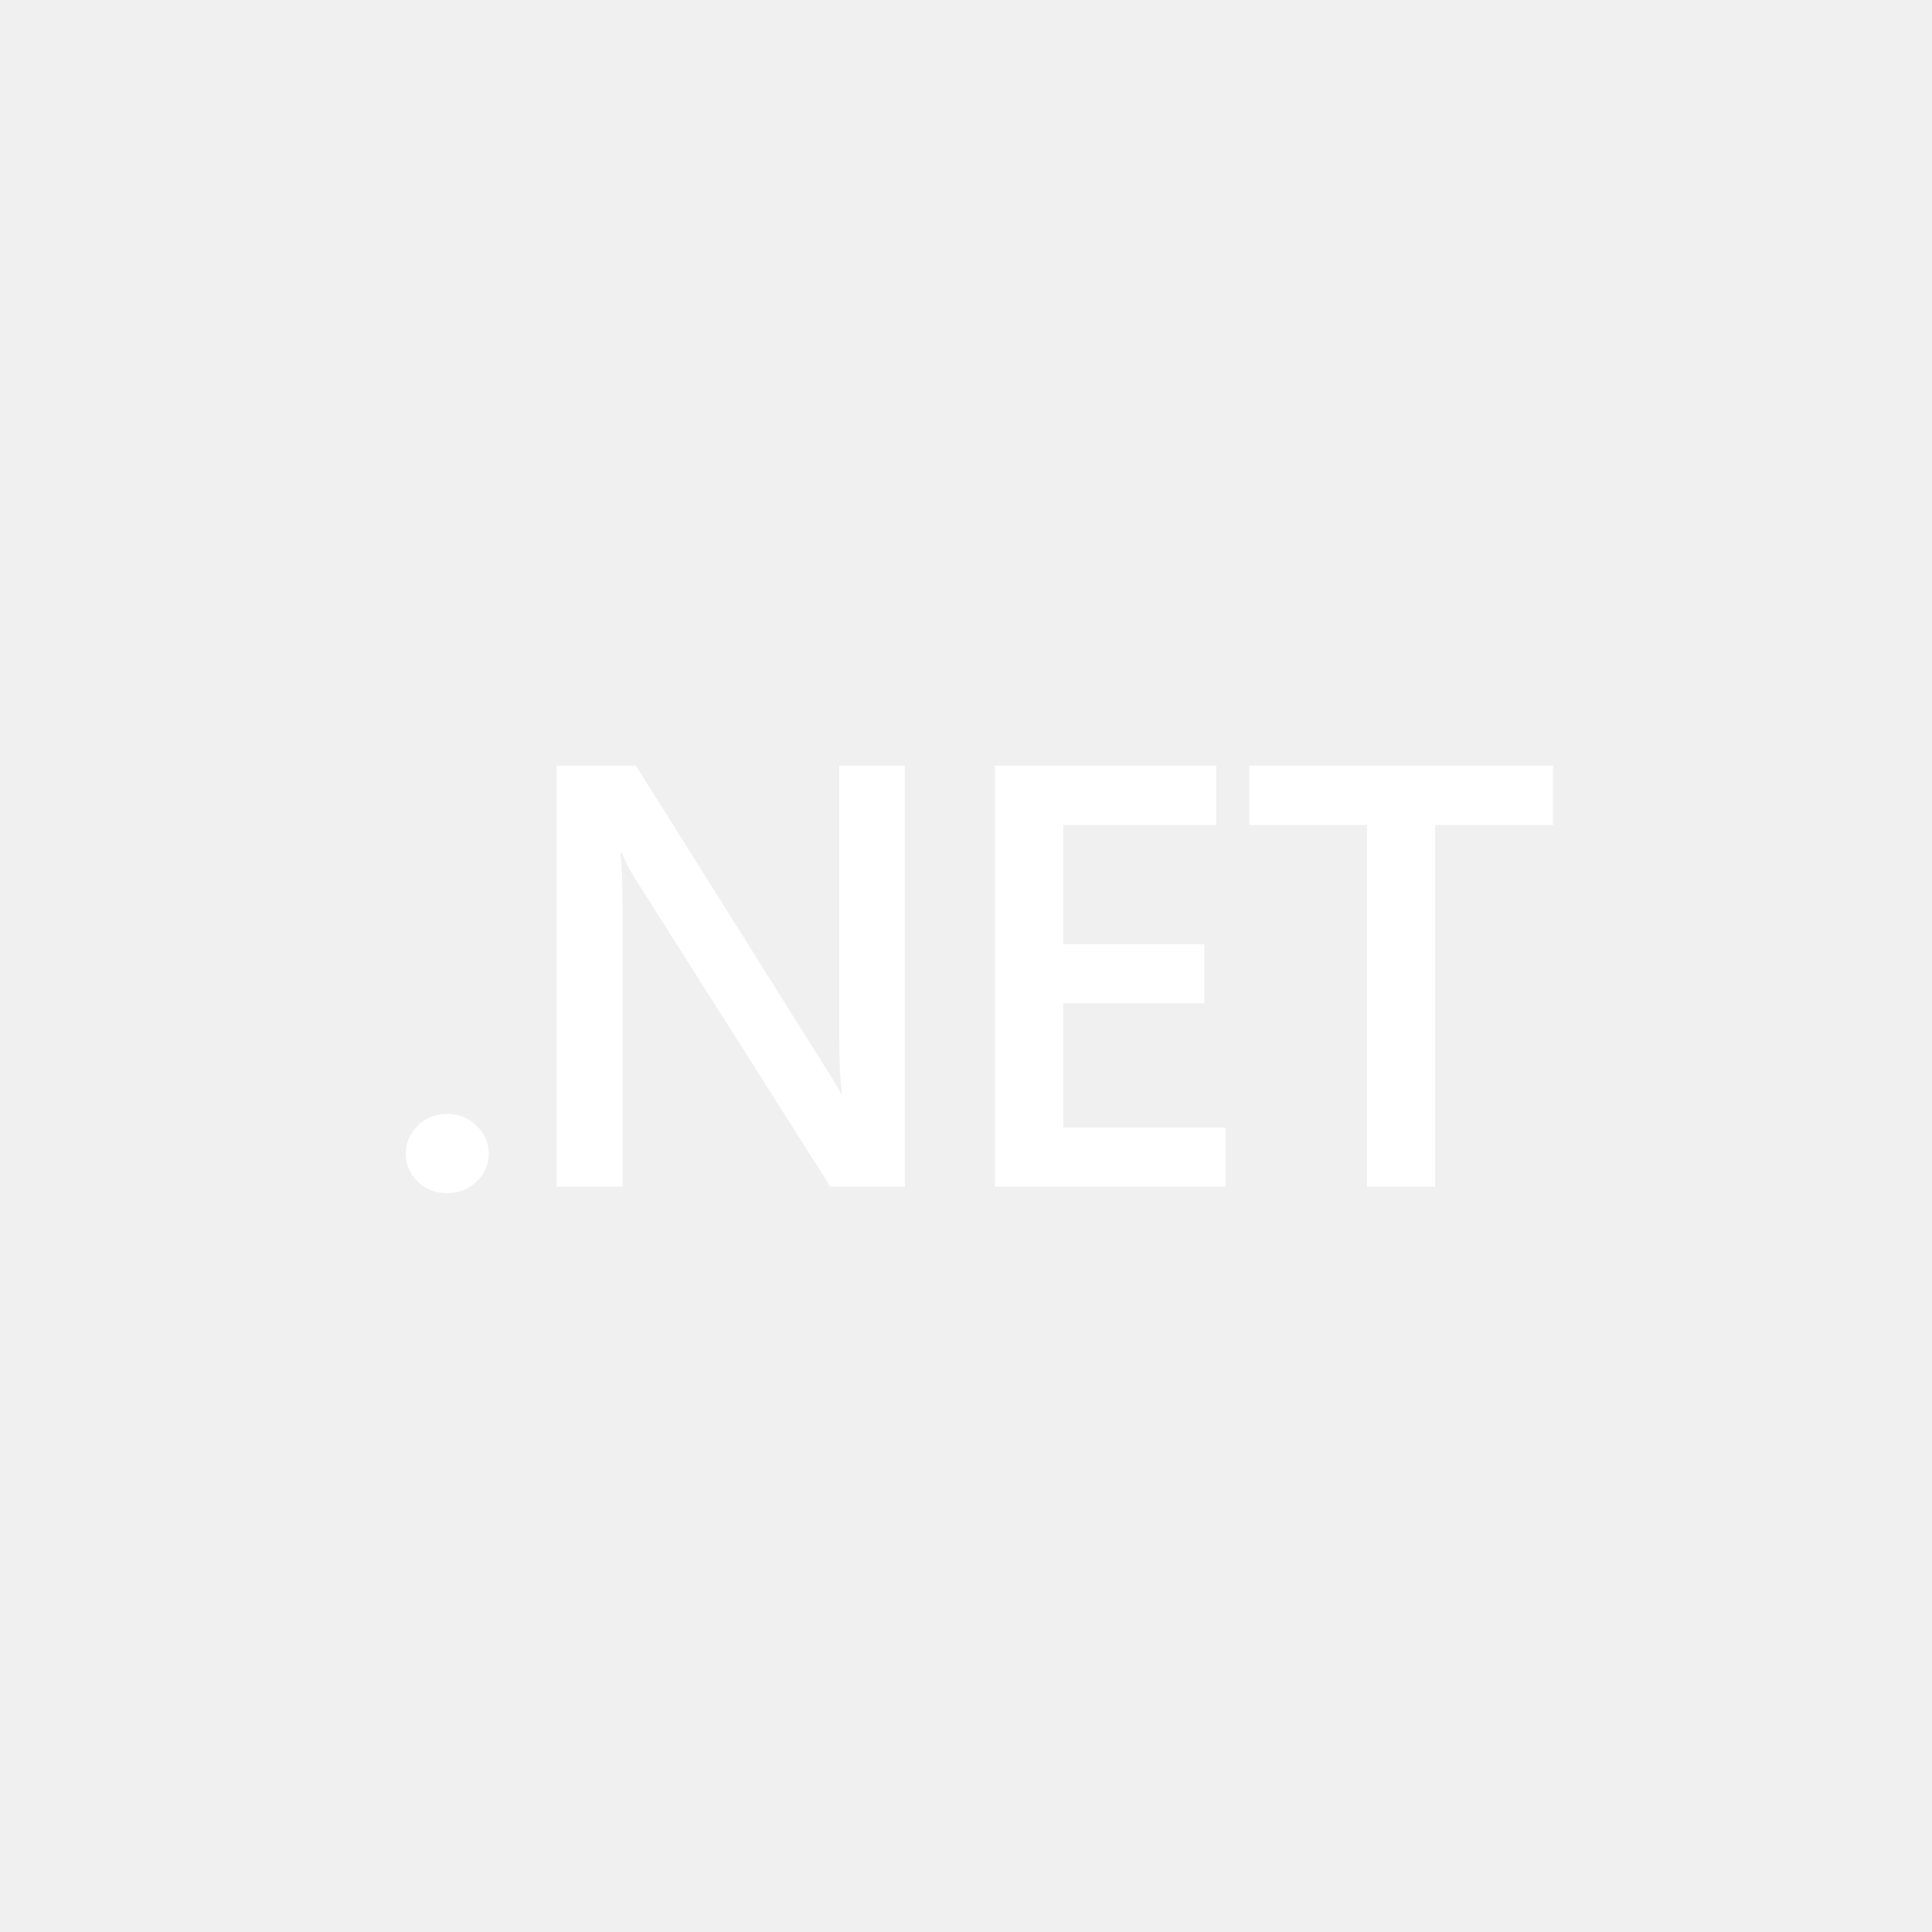
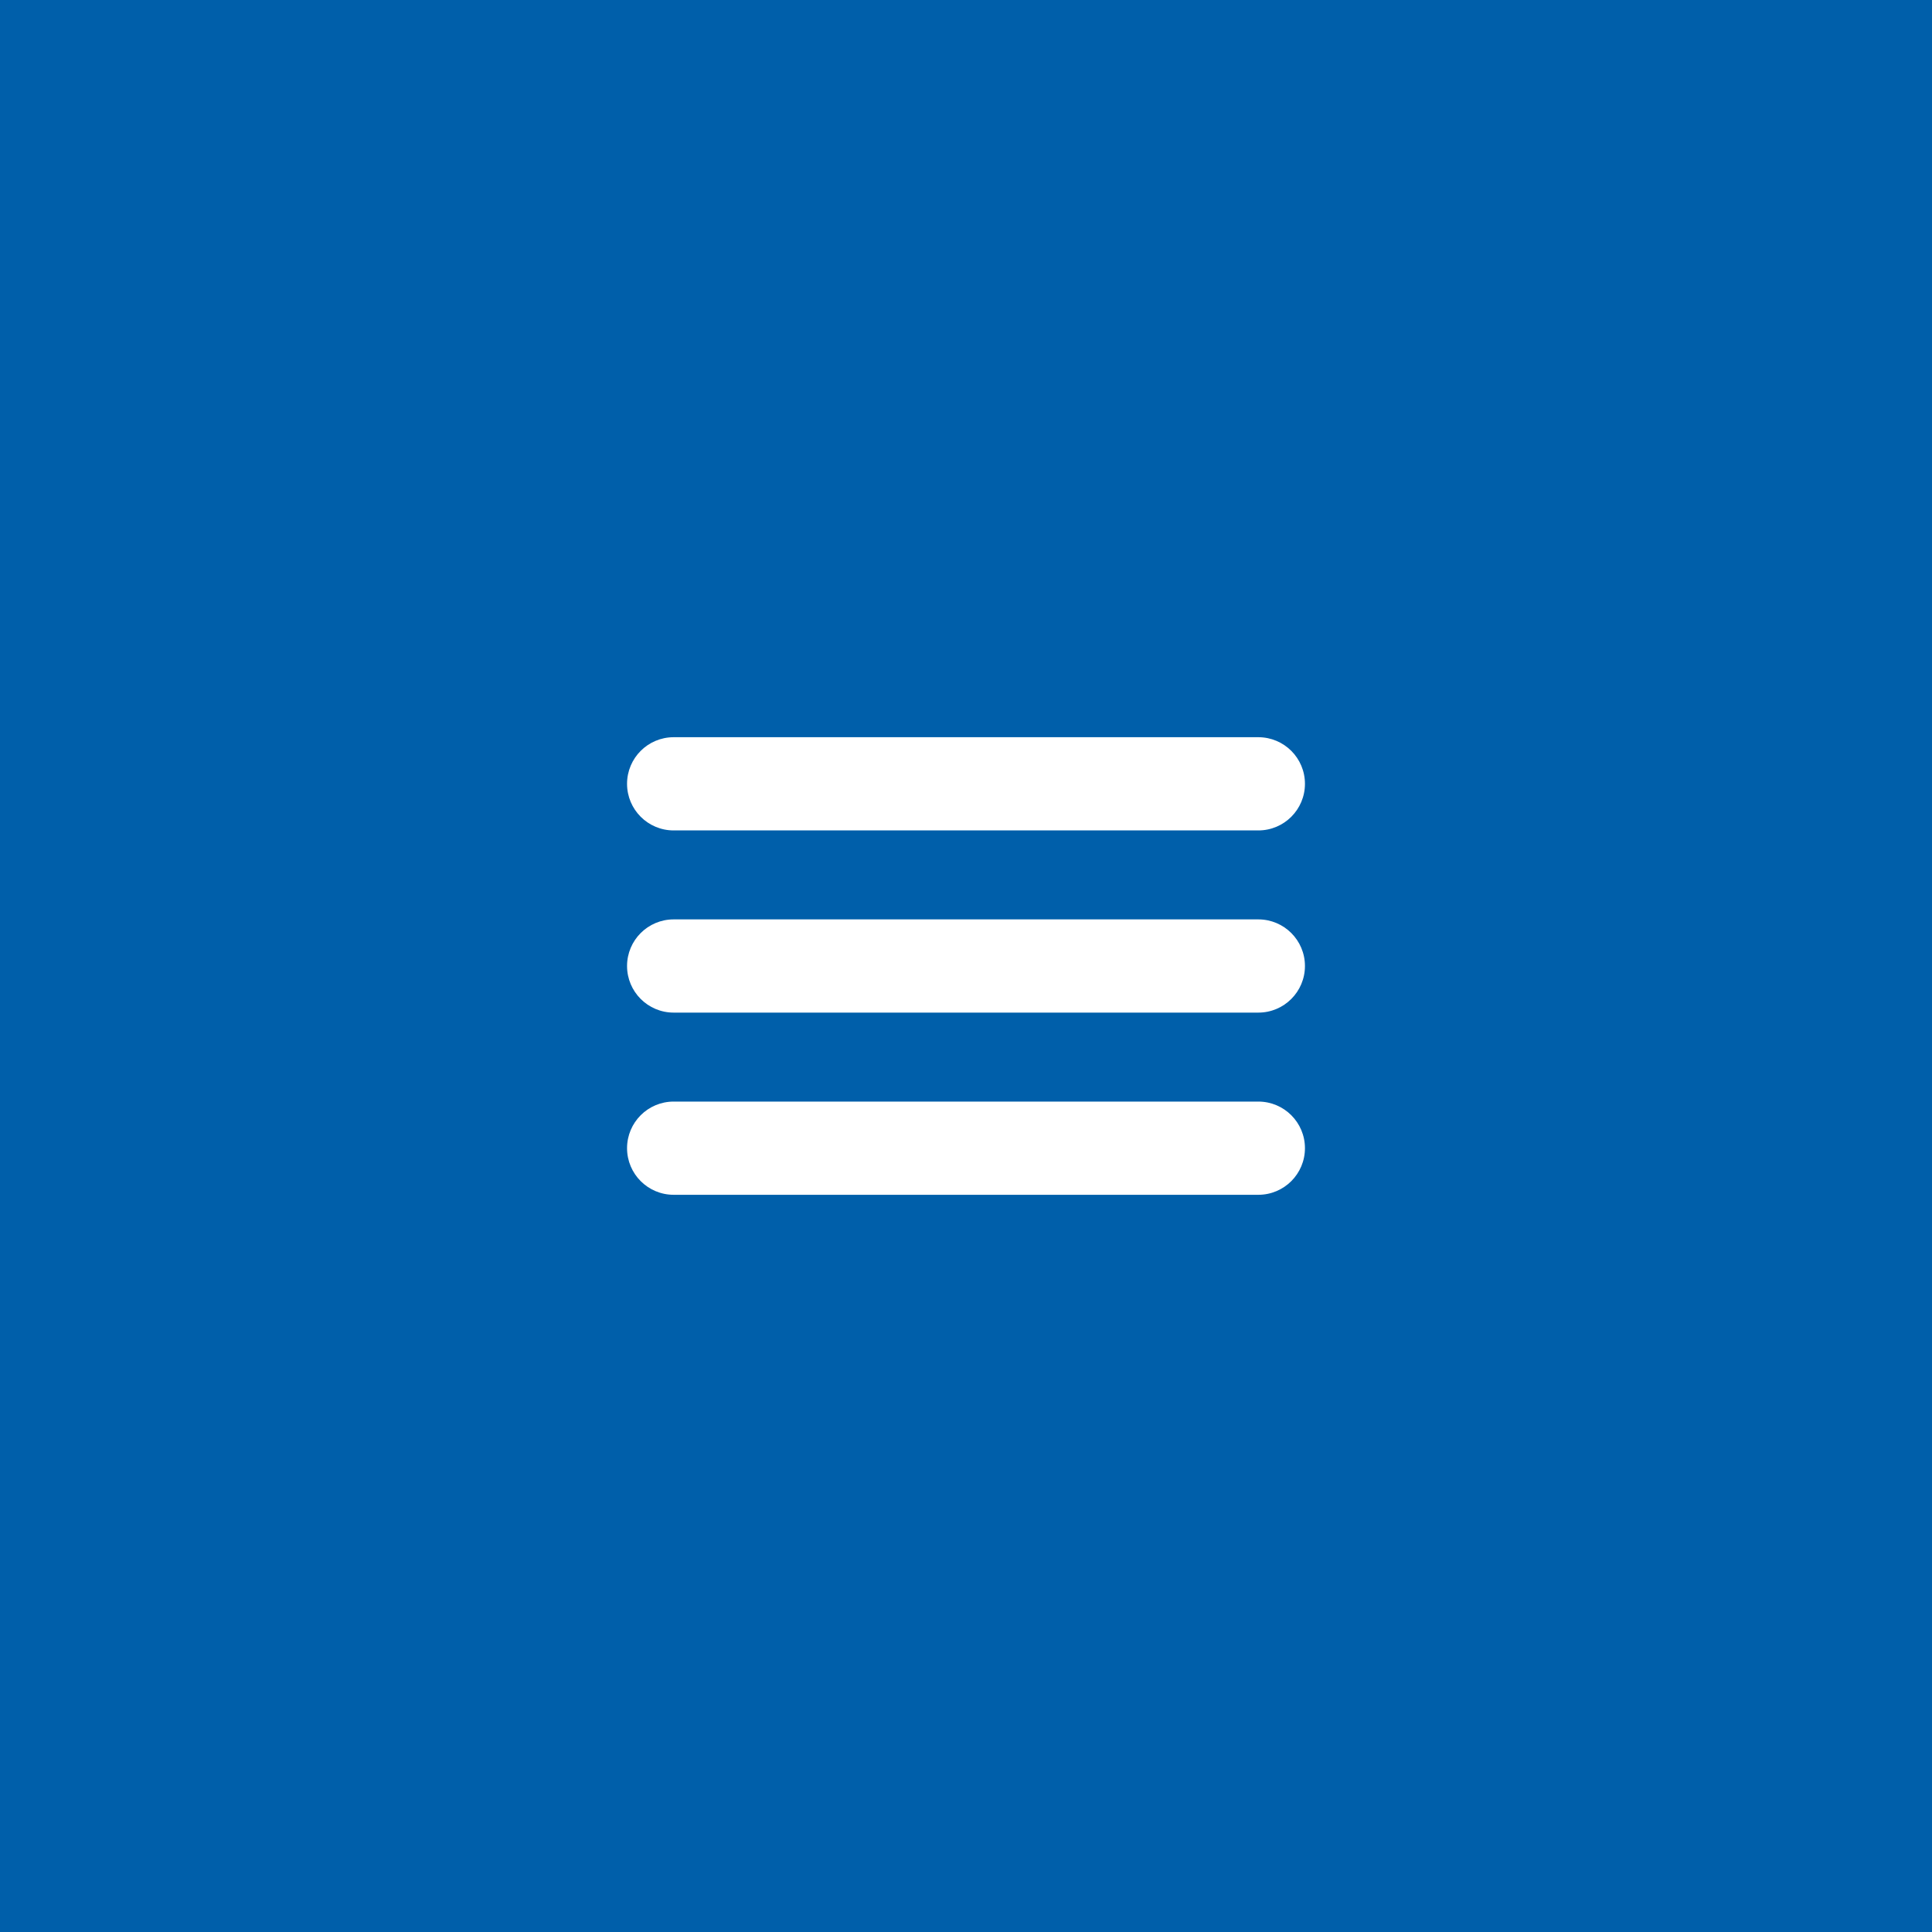
- <svg xmlns="http://www.w3.org/2000/svg" width="456" height="456" viewBox="0 0 456 456" version="1.1" xml:space="preserve" style="fill-rule:evenodd;clip-rule:evenodd;stroke-linejoin:round;stroke-miterlimit:2;">
-   <path d="m 105.5,281.609 c -2.703,0 -5.001,-0.9 -6.893,-2.702 -1.892,-1.848 -2.838,-4.042 -2.838,-6.582 0,-2.587 0.946,-4.804 2.838,-6.652 1.892,-1.848 4.19,-2.772 6.893,-2.772 2.748,0 5.068,0.924 6.96,2.772 1.937,1.848 2.906,4.064 2.906,6.652 0,2.54 -0.968,4.734 -2.906,6.582 -1.892,1.802 -4.212,2.702 -6.96,2.702 z" style="fill:#ffffff;fill-rule:nonzero;stroke-width:0.838" />
-   <path d="M 213.561,280.084 H 195.99 L 149.7,207.054 c -1.171,-1.848 -2.14,-3.765 -2.906,-5.751 h -0.406 c 0.361,2.125 0.541,6.675 0.541,13.65 v 65.132 h -15.543 v -99.36 h 18.719 l 44.737,71.298 c 1.892,2.957 3.109,4.989 3.649,6.098 h 0.27 c -0.45,-2.632 -0.676,-7.09 -0.676,-13.373 v -64.023 h 15.476 z" style="fill:#ffffff;fill-rule:nonzero;stroke-width:0.838" />
-   <path d="m 289.251,280.084 h -54.401 v -99.36 h 52.238 v 13.997 h -36.154 v 28.131 h 33.316 v 13.927 h -33.316 v 29.378 h 38.316 z" style="fill:#ffffff;fill-rule:nonzero;stroke-width:0.838" />
-   <path d="M 366.565,194.721 H 338.722 v 85.363 h -16.084 v -85.363 h -27.775 v -13.997 h 71.701 z" style="fill:#ffffff;fill-rule:nonzero;stroke-width:0.838" />
+ <svg xmlns="http://www.w3.org/2000/svg" width="456" height="456" viewBox="0 0 456 456" version="1.1">
+   <rect x="0" y="0" width="456" height="456" fill="#005FAA" />
+   <rect x="148" y="174" width="160" height="22" rx="11" fill="#ffffff" />
+   <rect x="148" y="217" width="160" height="22" rx="11" fill="#ffffff" />
+   <rect x="148" y="260" width="160" height="22" rx="11" fill="#ffffff" />
</svg>
